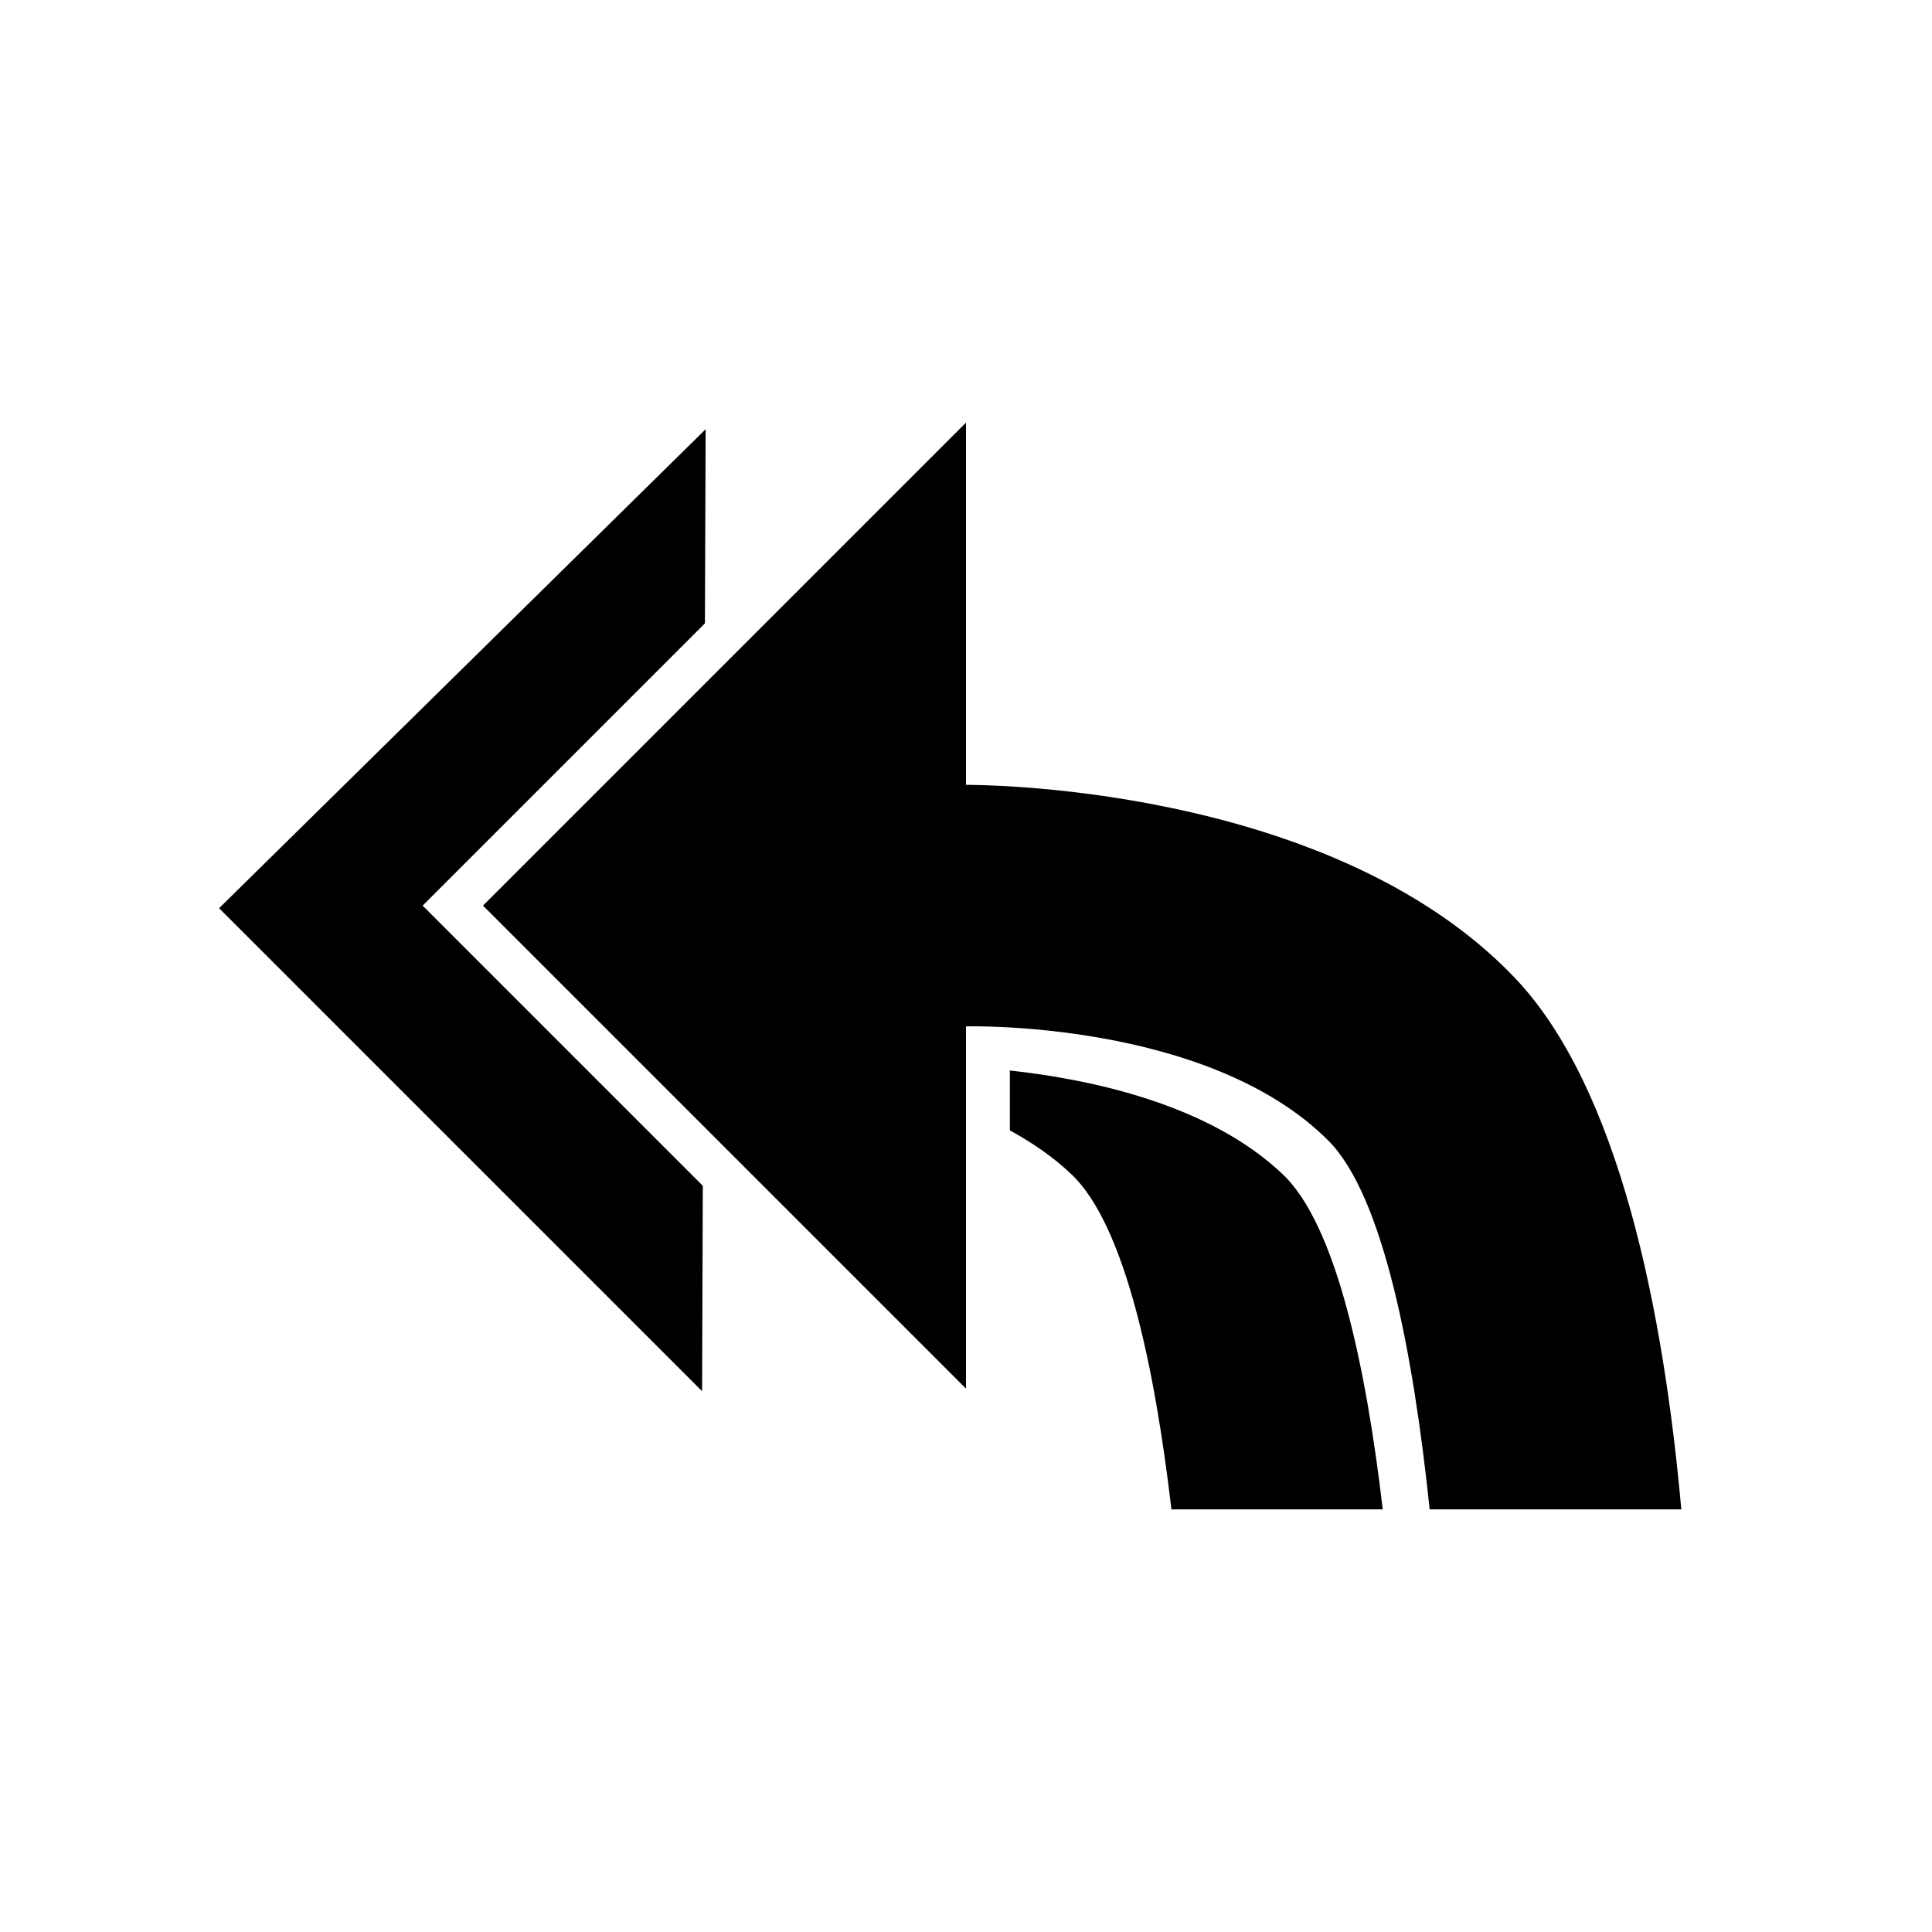
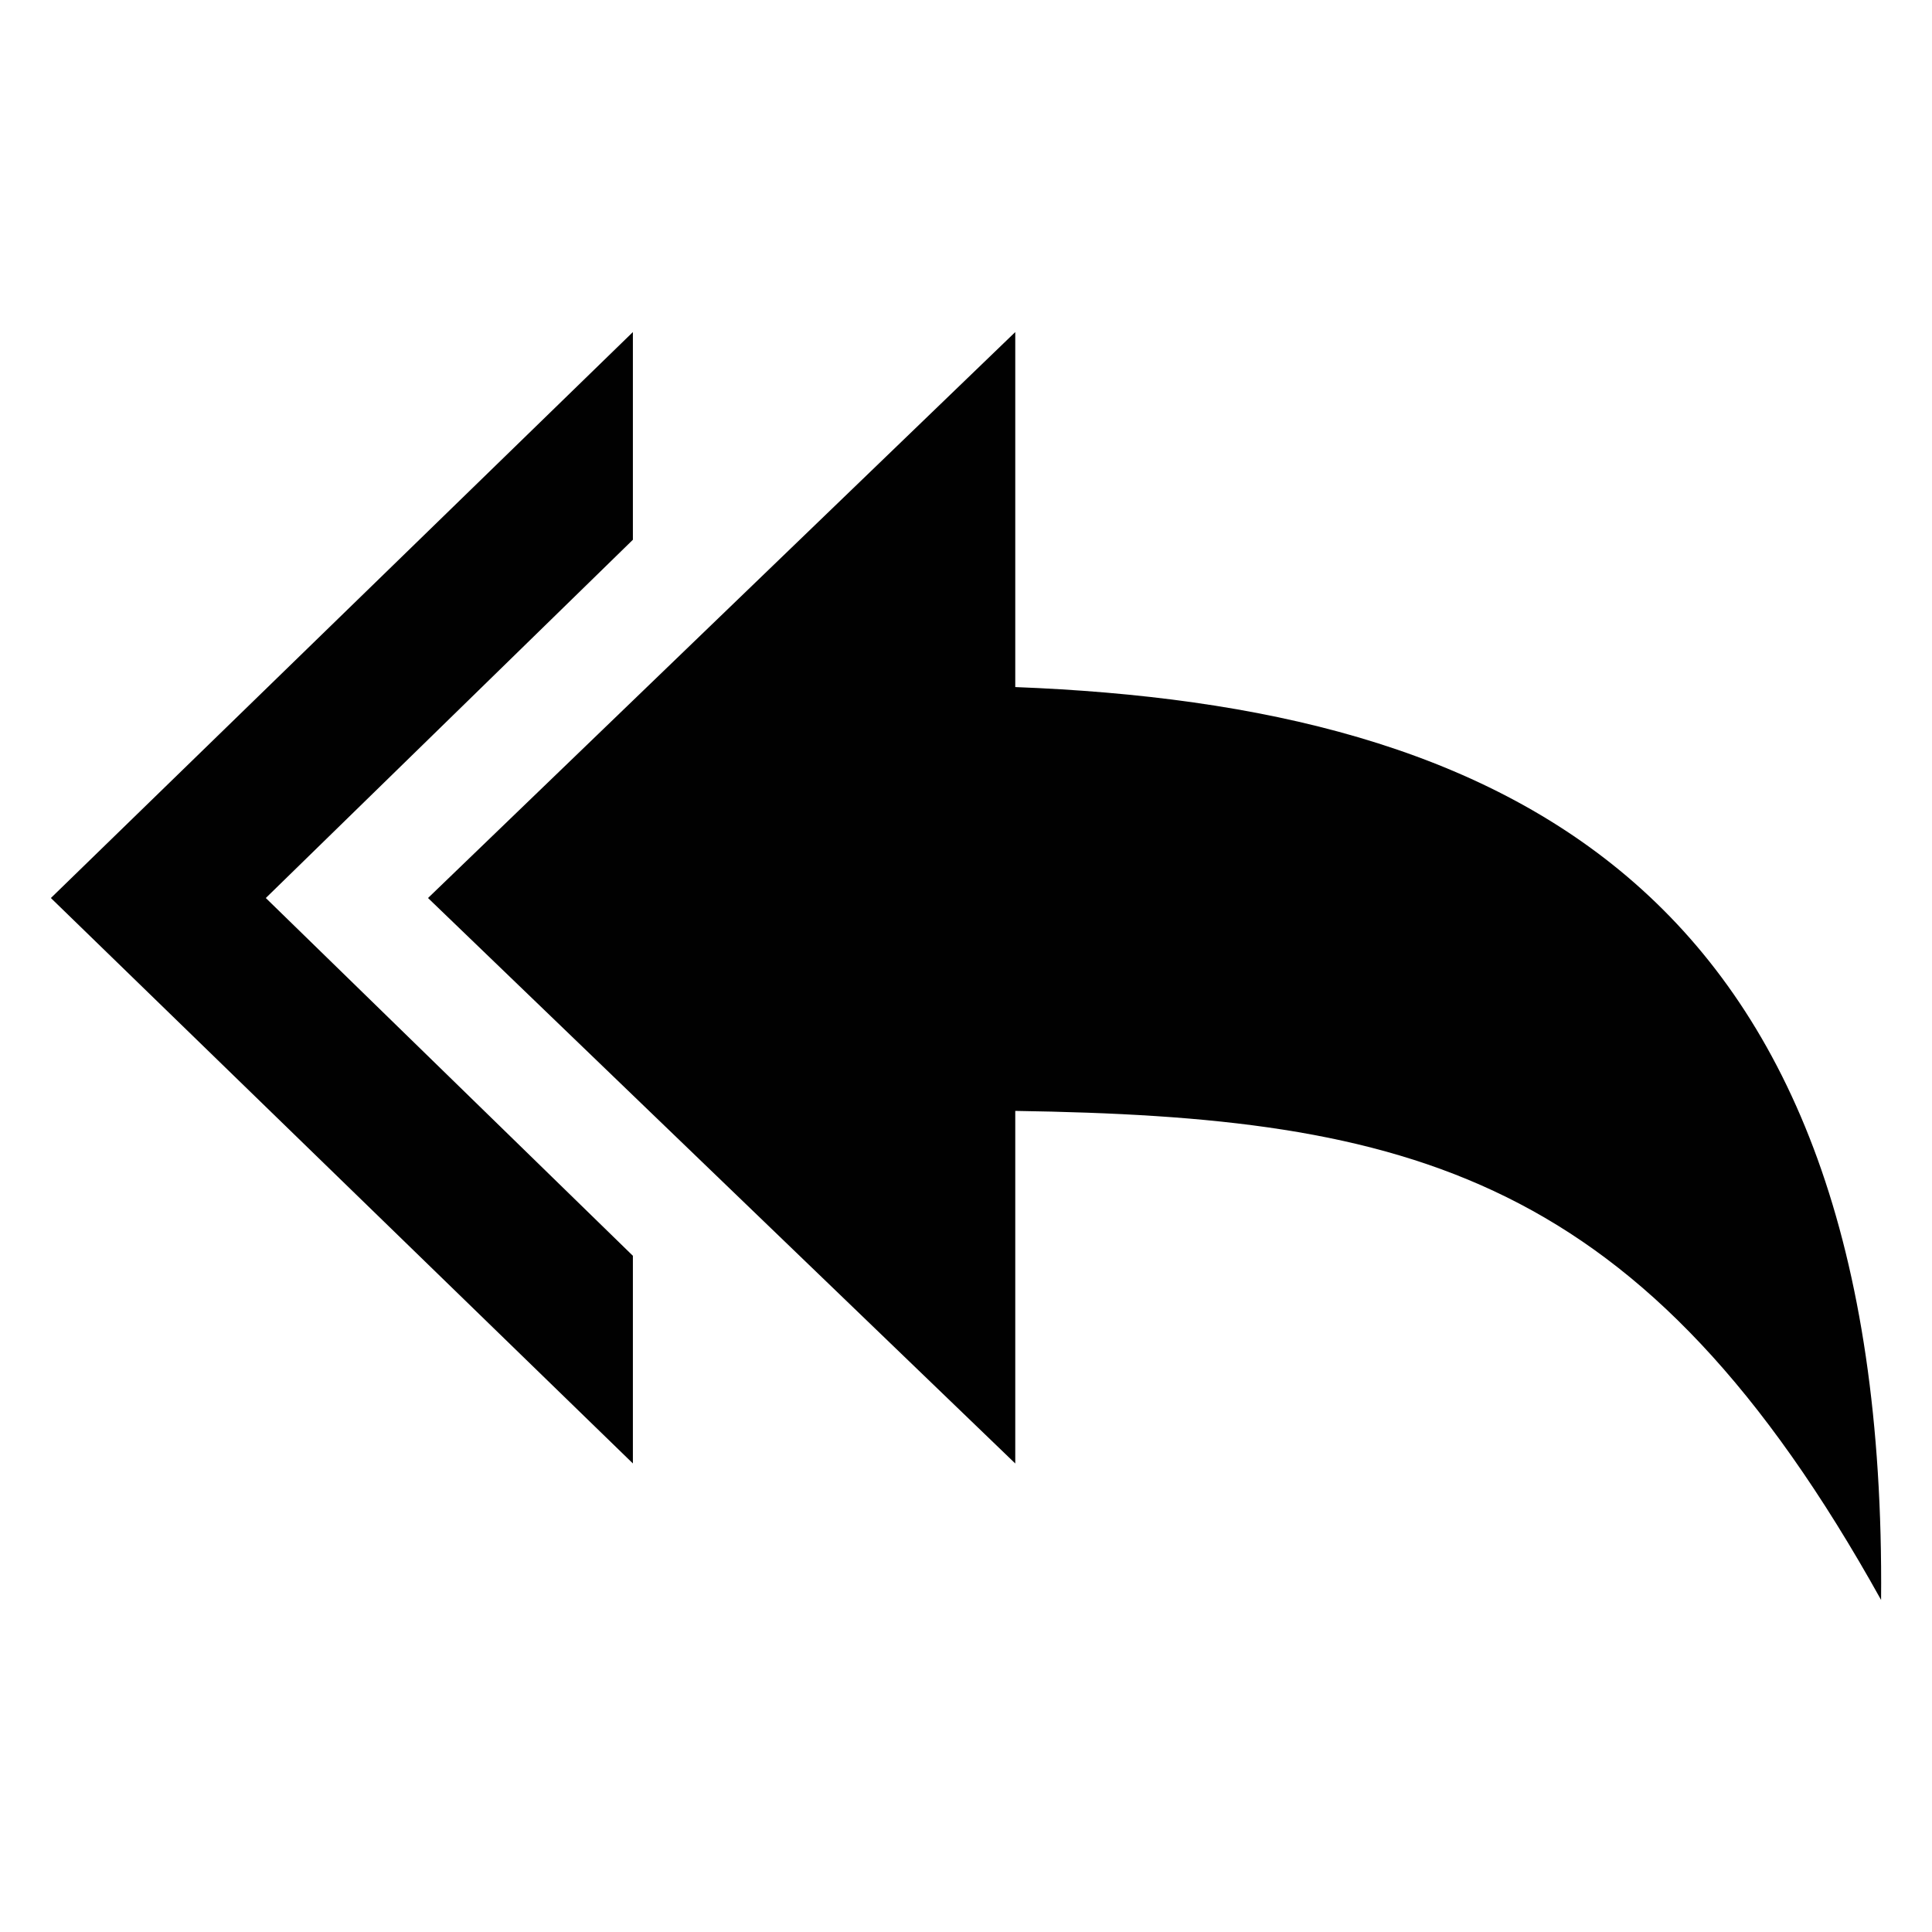
- <svg xmlns="http://www.w3.org/2000/svg" width="256" height="256" id="svg2" version="1.1">
-   <defs id="defs4" />
-   <g id="layer1" transform="translate(0,-796.3622)">
-     <path style="fill:#000000;fill-opacity:1;stroke:none" d="m 128,852.362 -64,64 64,64 0,-48 c 0,0 32,-0.875 48,15.125 7.336,7.336 11.286,28.312 13.438,48.875 l 33.344,0 c -2.337,-26.071 -8.151,-55.889 -22.125,-70.5 C 175.837,899.912 128,900.362 128,900.362 l 0,-48 z m -34.5,0.875 -64.469,63.469 64,64 L 93.125,953.487 56,916.362 93.406,878.956 93.5,853.237 z m 40.312,84.969 0,7.938 c 2.979,1.631 5.772,3.54 8.188,5.844 7.059,6.73 11.014,25.497 13.219,44.375 l 28,0 c -2.204,-18.878 -6.16,-37.645 -13.219,-44.375 -9.75,-9.296 -25.416,-12.605 -36.188,-13.781 z" id="path3831" />
-   </g>
+ <svg xmlns="http://www.w3.org/2000/svg" version="1.1" id="Layer_1" x="0px" y="0px" width="48px" height="48px" viewBox="0 0 48 48" enable-background="new 0 0 48 48" xml:space="preserve">
+   <polygon fill-rule="evenodd" clip-rule="evenodd" fill="#010101" points="15.724,8.25 1.264,22.311 15.724,36.359 15.724,31.2   6.604,22.311 15.724,13.41 " />
+   <path fill-rule="evenodd" clip-rule="evenodd" fill="#010101" d="M25.224,8.25v8.82c12.2,0.47,21.67,4.959,21.511,22.68  c-5.91-10.63-11.721-12-21.511-12.15v8.76l-14.59-14.049L25.224,8.25z" />
</svg>
